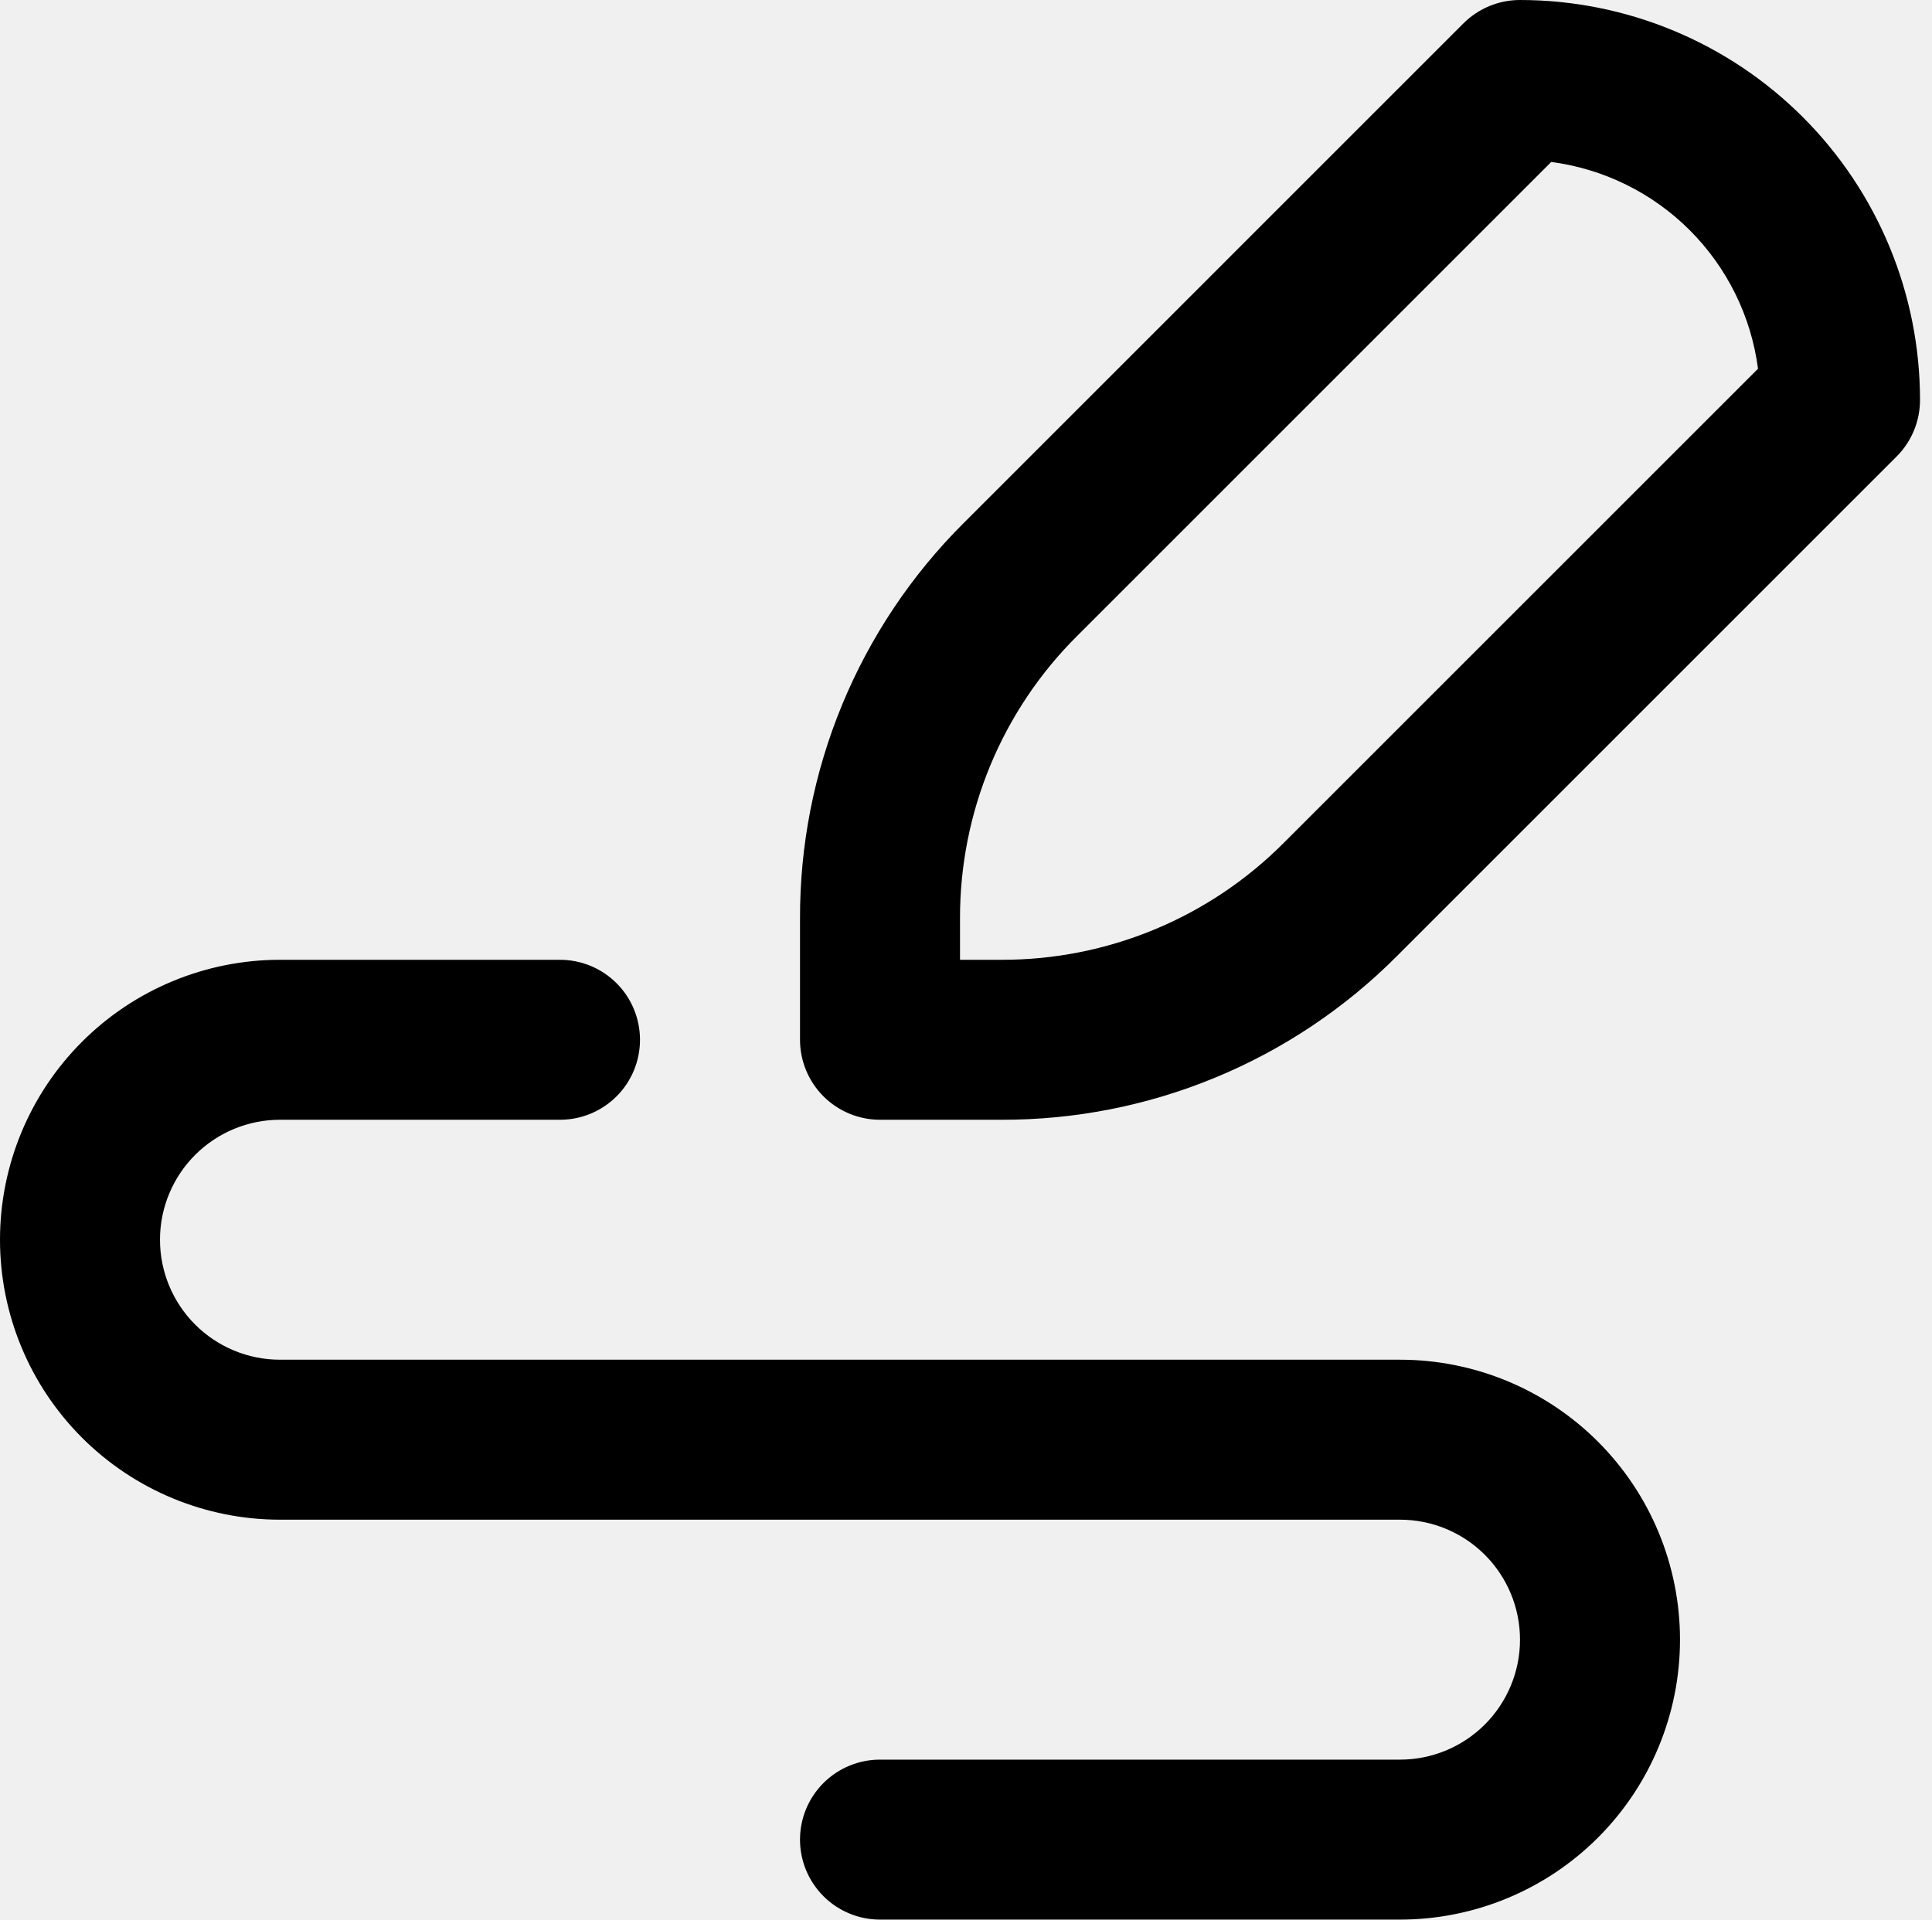
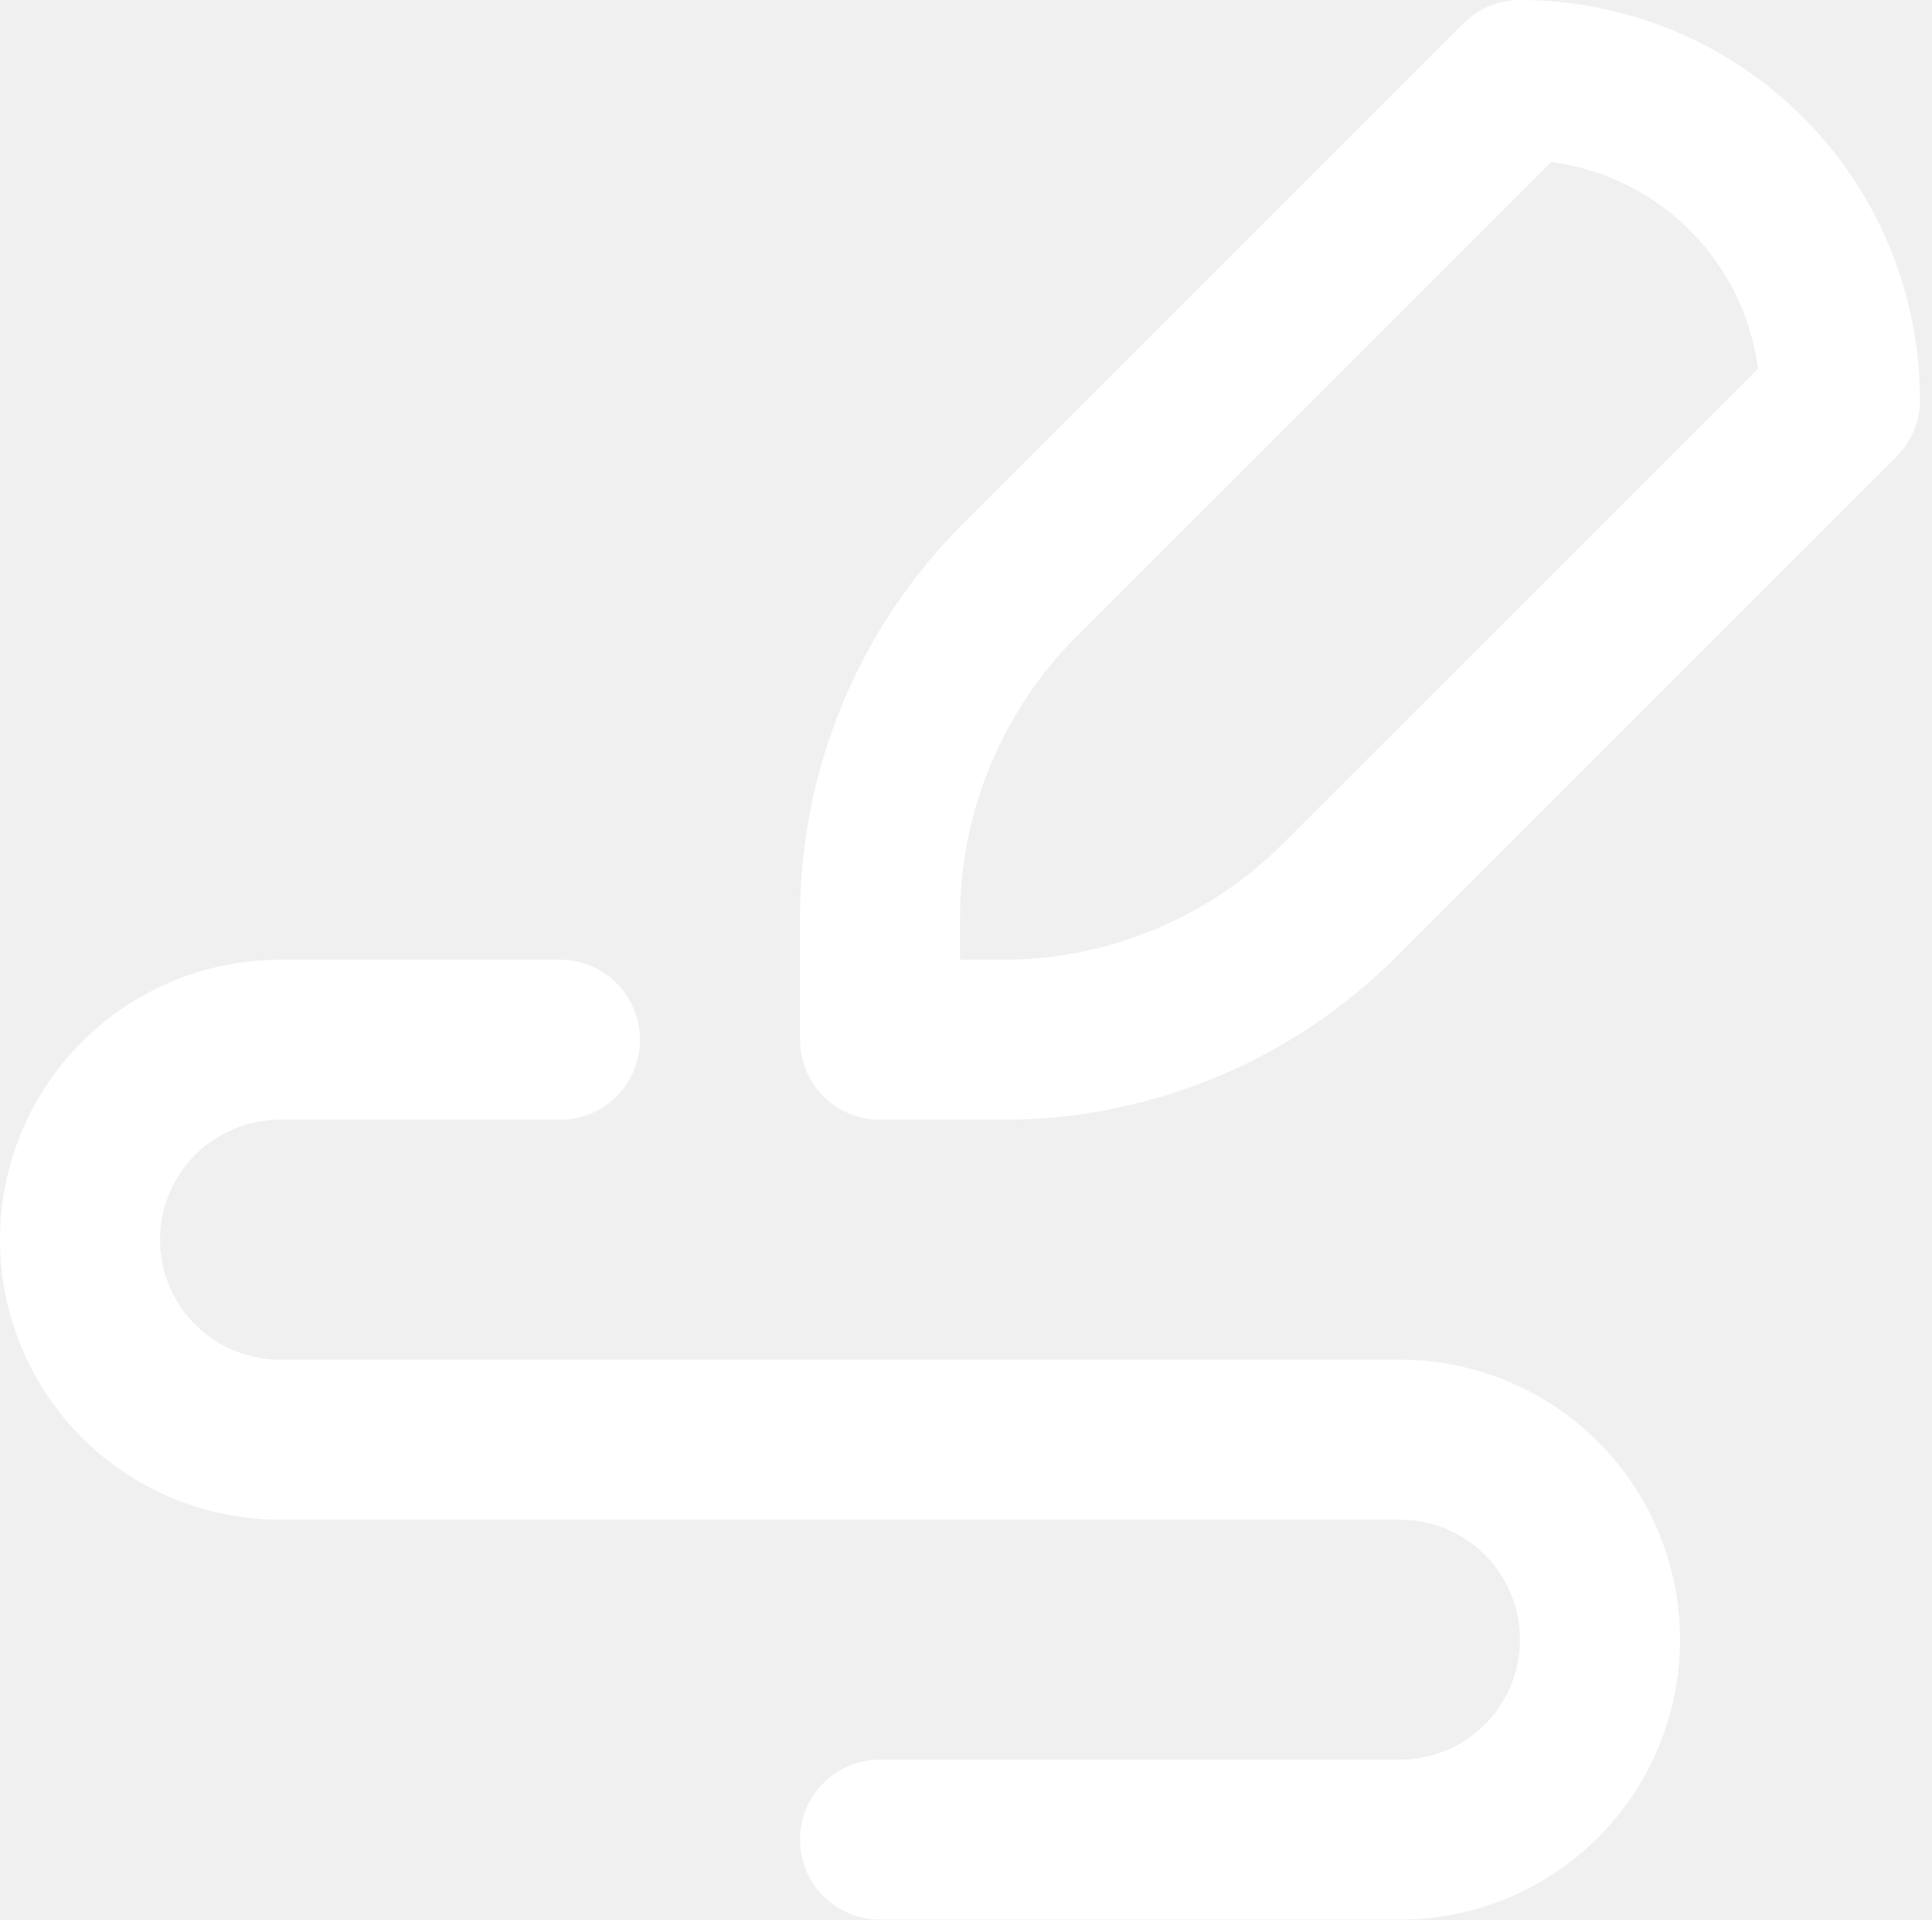
<svg xmlns="http://www.w3.org/2000/svg" width="161" height="160" viewBox="0 0 161 160" fill="none">
-   <path d="M23.333 93.333H46.667C48.435 93.333 50.13 92.631 51.381 91.381C52.631 90.13 53.333 88.435 53.333 86.667C53.333 84.899 52.631 83.203 51.381 81.953C50.13 80.702 48.435 80 46.667 80H23.333C17.145 80 11.21 82.458 6.834 86.834C2.458 91.21 0 97.145 0 103.333C0 109.522 2.458 115.457 6.834 119.832C11.21 124.208 17.145 126.667 23.333 126.667H116.667C119.319 126.667 121.862 127.72 123.738 129.596C125.613 131.471 126.667 134.014 126.667 136.667C126.667 139.319 125.613 141.862 123.738 143.738C121.862 145.613 119.319 146.667 116.667 146.667H73.333C71.565 146.667 69.87 147.369 68.619 148.619C67.369 149.869 66.667 151.565 66.667 153.333C66.667 155.101 67.369 156.797 68.619 158.047C69.87 159.298 71.565 160 73.333 160H116.667C122.855 160 128.79 157.542 133.166 153.166C137.542 148.79 140 142.855 140 136.667C140 130.478 137.542 124.543 133.166 120.167C128.79 115.792 122.855 113.333 116.667 113.333H23.333C20.681 113.333 18.138 112.28 16.262 110.404C14.387 108.529 13.333 105.985 13.333 103.333C13.333 100.681 14.387 98.138 16.262 96.262C18.138 94.387 20.681 93.333 23.333 93.333Z" fill="black" />
-   <path d="M126.668 2.06133e-06C125.792 -0.001 124.925 0.171 124.116 0.506C123.306 0.84 122.571 1.331 121.951 1.95L80.285 43.617C75.952 47.938 72.519 53.075 70.182 58.73C67.844 64.385 66.65 70.447 66.668 76.567V86.667C66.668 88.435 67.371 90.13 68.621 91.381C69.871 92.631 71.567 93.333 73.335 93.333H83.435C89.566 93.351 95.64 92.152 101.304 89.806C106.969 87.46 112.111 84.014 116.435 79.667L158.101 38C159.321 36.753 160.003 35.078 160.001 33.333C160.001 24.493 156.489 16.014 150.238 9.763C143.987 3.512 135.509 2.06133e-06 126.668 2.06133e-06ZM107.001 70.233C103.915 73.339 100.242 75.802 96.197 77.478C92.151 79.155 87.814 80.012 83.435 80H80.001V76.567C79.99 72.188 80.847 67.85 82.523 63.805C84.2 59.759 86.662 56.087 89.768 53L129.268 13.5C133.638 14.072 137.697 16.072 140.813 19.189C143.929 22.305 145.929 26.363 146.501 30.733L107.001 70.233Z" fill="black" />
+   <path d="M23.333 93.333H46.667C48.435 93.333 50.13 92.631 51.381 91.381C52.631 90.13 53.333 88.435 53.333 86.667C53.333 84.899 52.631 83.203 51.381 81.953C50.13 80.702 48.435 80 46.667 80H23.333C17.145 80 11.21 82.458 6.834 86.834C2.458 91.21 0 97.145 0 103.333C0 109.522 2.458 115.457 6.834 119.832C11.21 124.208 17.145 126.667 23.333 126.667H116.667C119.319 126.667 121.862 127.72 123.738 129.596C125.613 131.471 126.667 134.014 126.667 136.667C126.667 139.319 125.613 141.862 123.738 143.738C121.862 145.613 119.319 146.667 116.667 146.667H73.333C71.565 146.667 69.87 147.369 68.619 148.619C67.369 149.869 66.667 151.565 66.667 153.333C66.667 155.101 67.369 156.797 68.619 158.047C69.87 159.298 71.565 160 73.333 160H116.667C122.855 160 128.79 157.542 133.166 153.166C137.542 148.79 140 142.855 140 136.667C140 130.478 137.542 124.543 133.166 120.167C128.79 115.792 122.855 113.333 116.667 113.333H23.333C20.681 113.333 18.138 112.28 16.262 110.404C14.387 108.529 13.333 105.985 13.333 103.333C13.333 100.681 14.387 98.138 16.262 96.262C18.138 94.387 20.681 93.333 23.333 93.333Z" fill="white" />
+   <path d="M126.668 2.06133e-06C125.792 -0.001 124.925 0.171 124.116 0.506C123.306 0.84 122.571 1.331 121.951 1.95L80.285 43.617C75.952 47.938 72.519 53.075 70.182 58.73C67.844 64.385 66.65 70.447 66.668 76.567V86.667C66.668 88.435 67.371 90.13 68.621 91.381C69.871 92.631 71.567 93.333 73.335 93.333H83.435C89.566 93.351 95.64 92.152 101.304 89.806C106.969 87.46 112.111 84.014 116.435 79.667L158.101 38C159.321 36.753 160.003 35.078 160.001 33.333C160.001 24.493 156.489 16.014 150.238 9.763C143.987 3.512 135.509 2.06133e-06 126.668 2.06133e-06ZM107.001 70.233C103.915 73.339 100.242 75.802 96.197 77.478C92.151 79.155 87.814 80.012 83.435 80H80.001V76.567C79.99 72.188 80.847 67.85 82.523 63.805C84.2 59.759 86.662 56.087 89.768 53L129.268 13.5C133.638 14.072 137.697 16.072 140.813 19.189C143.929 22.305 145.929 26.363 146.501 30.733L107.001 70.233Z" fill="white" />
</svg>
